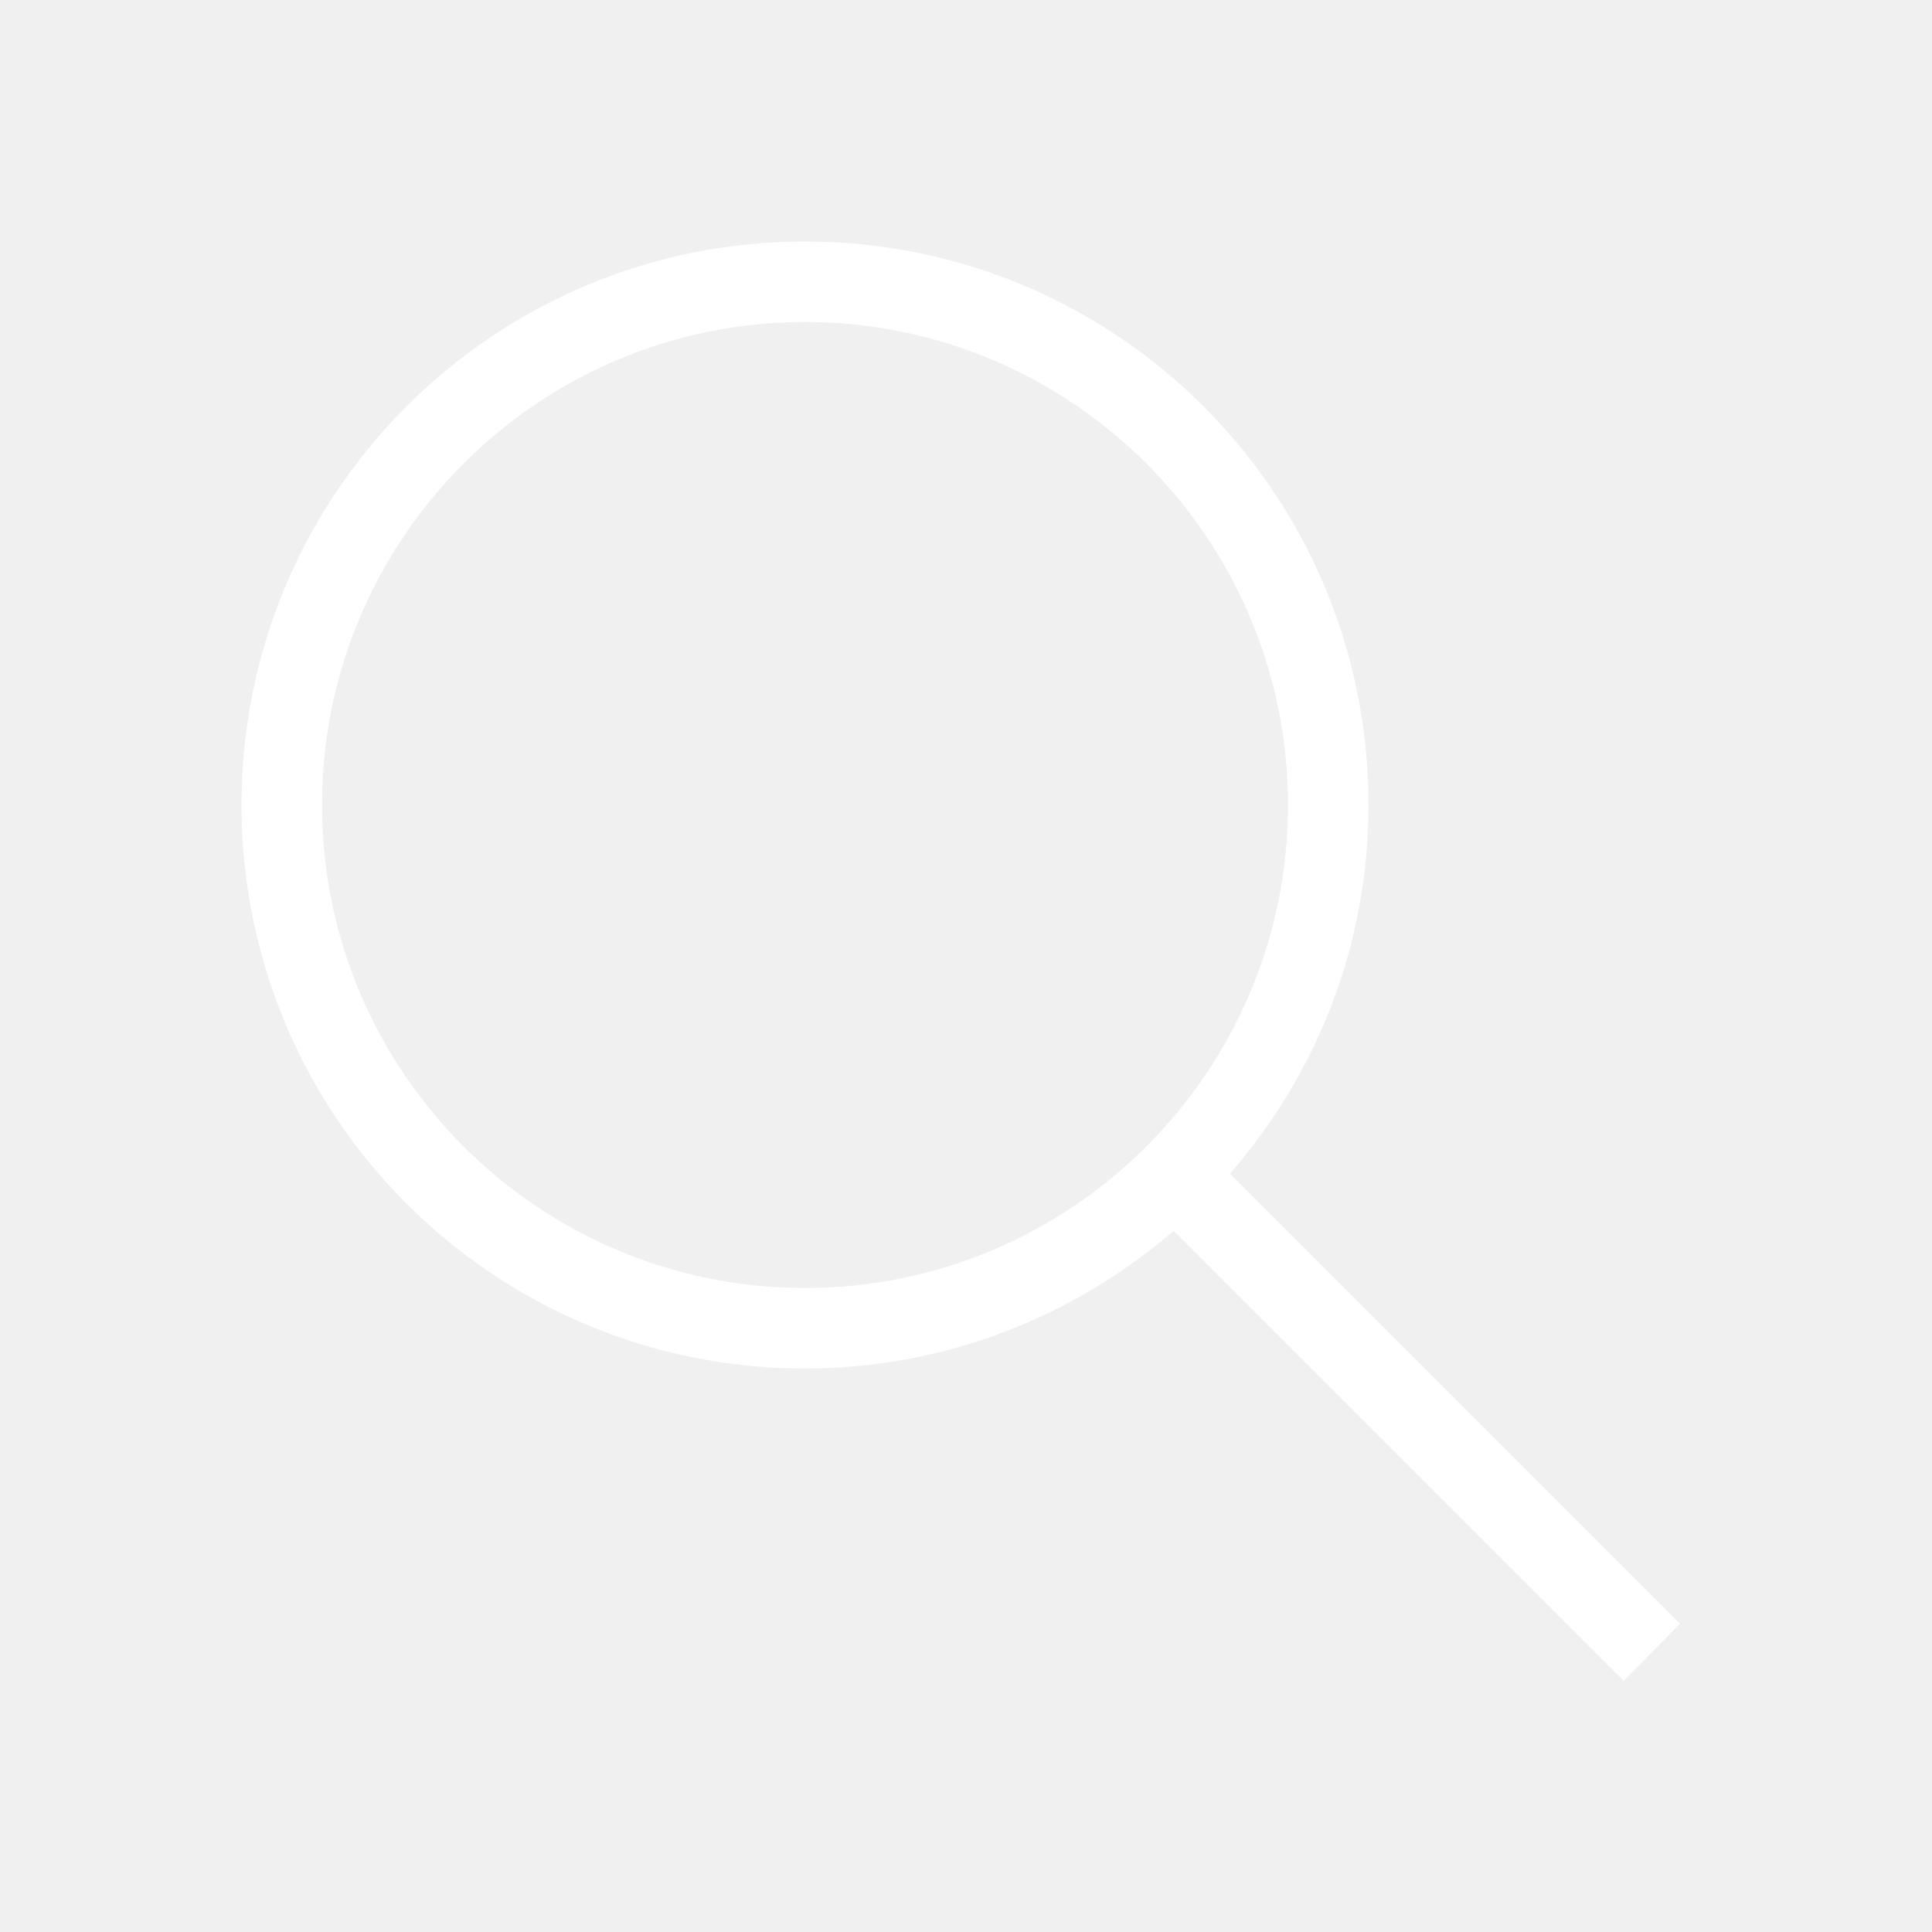
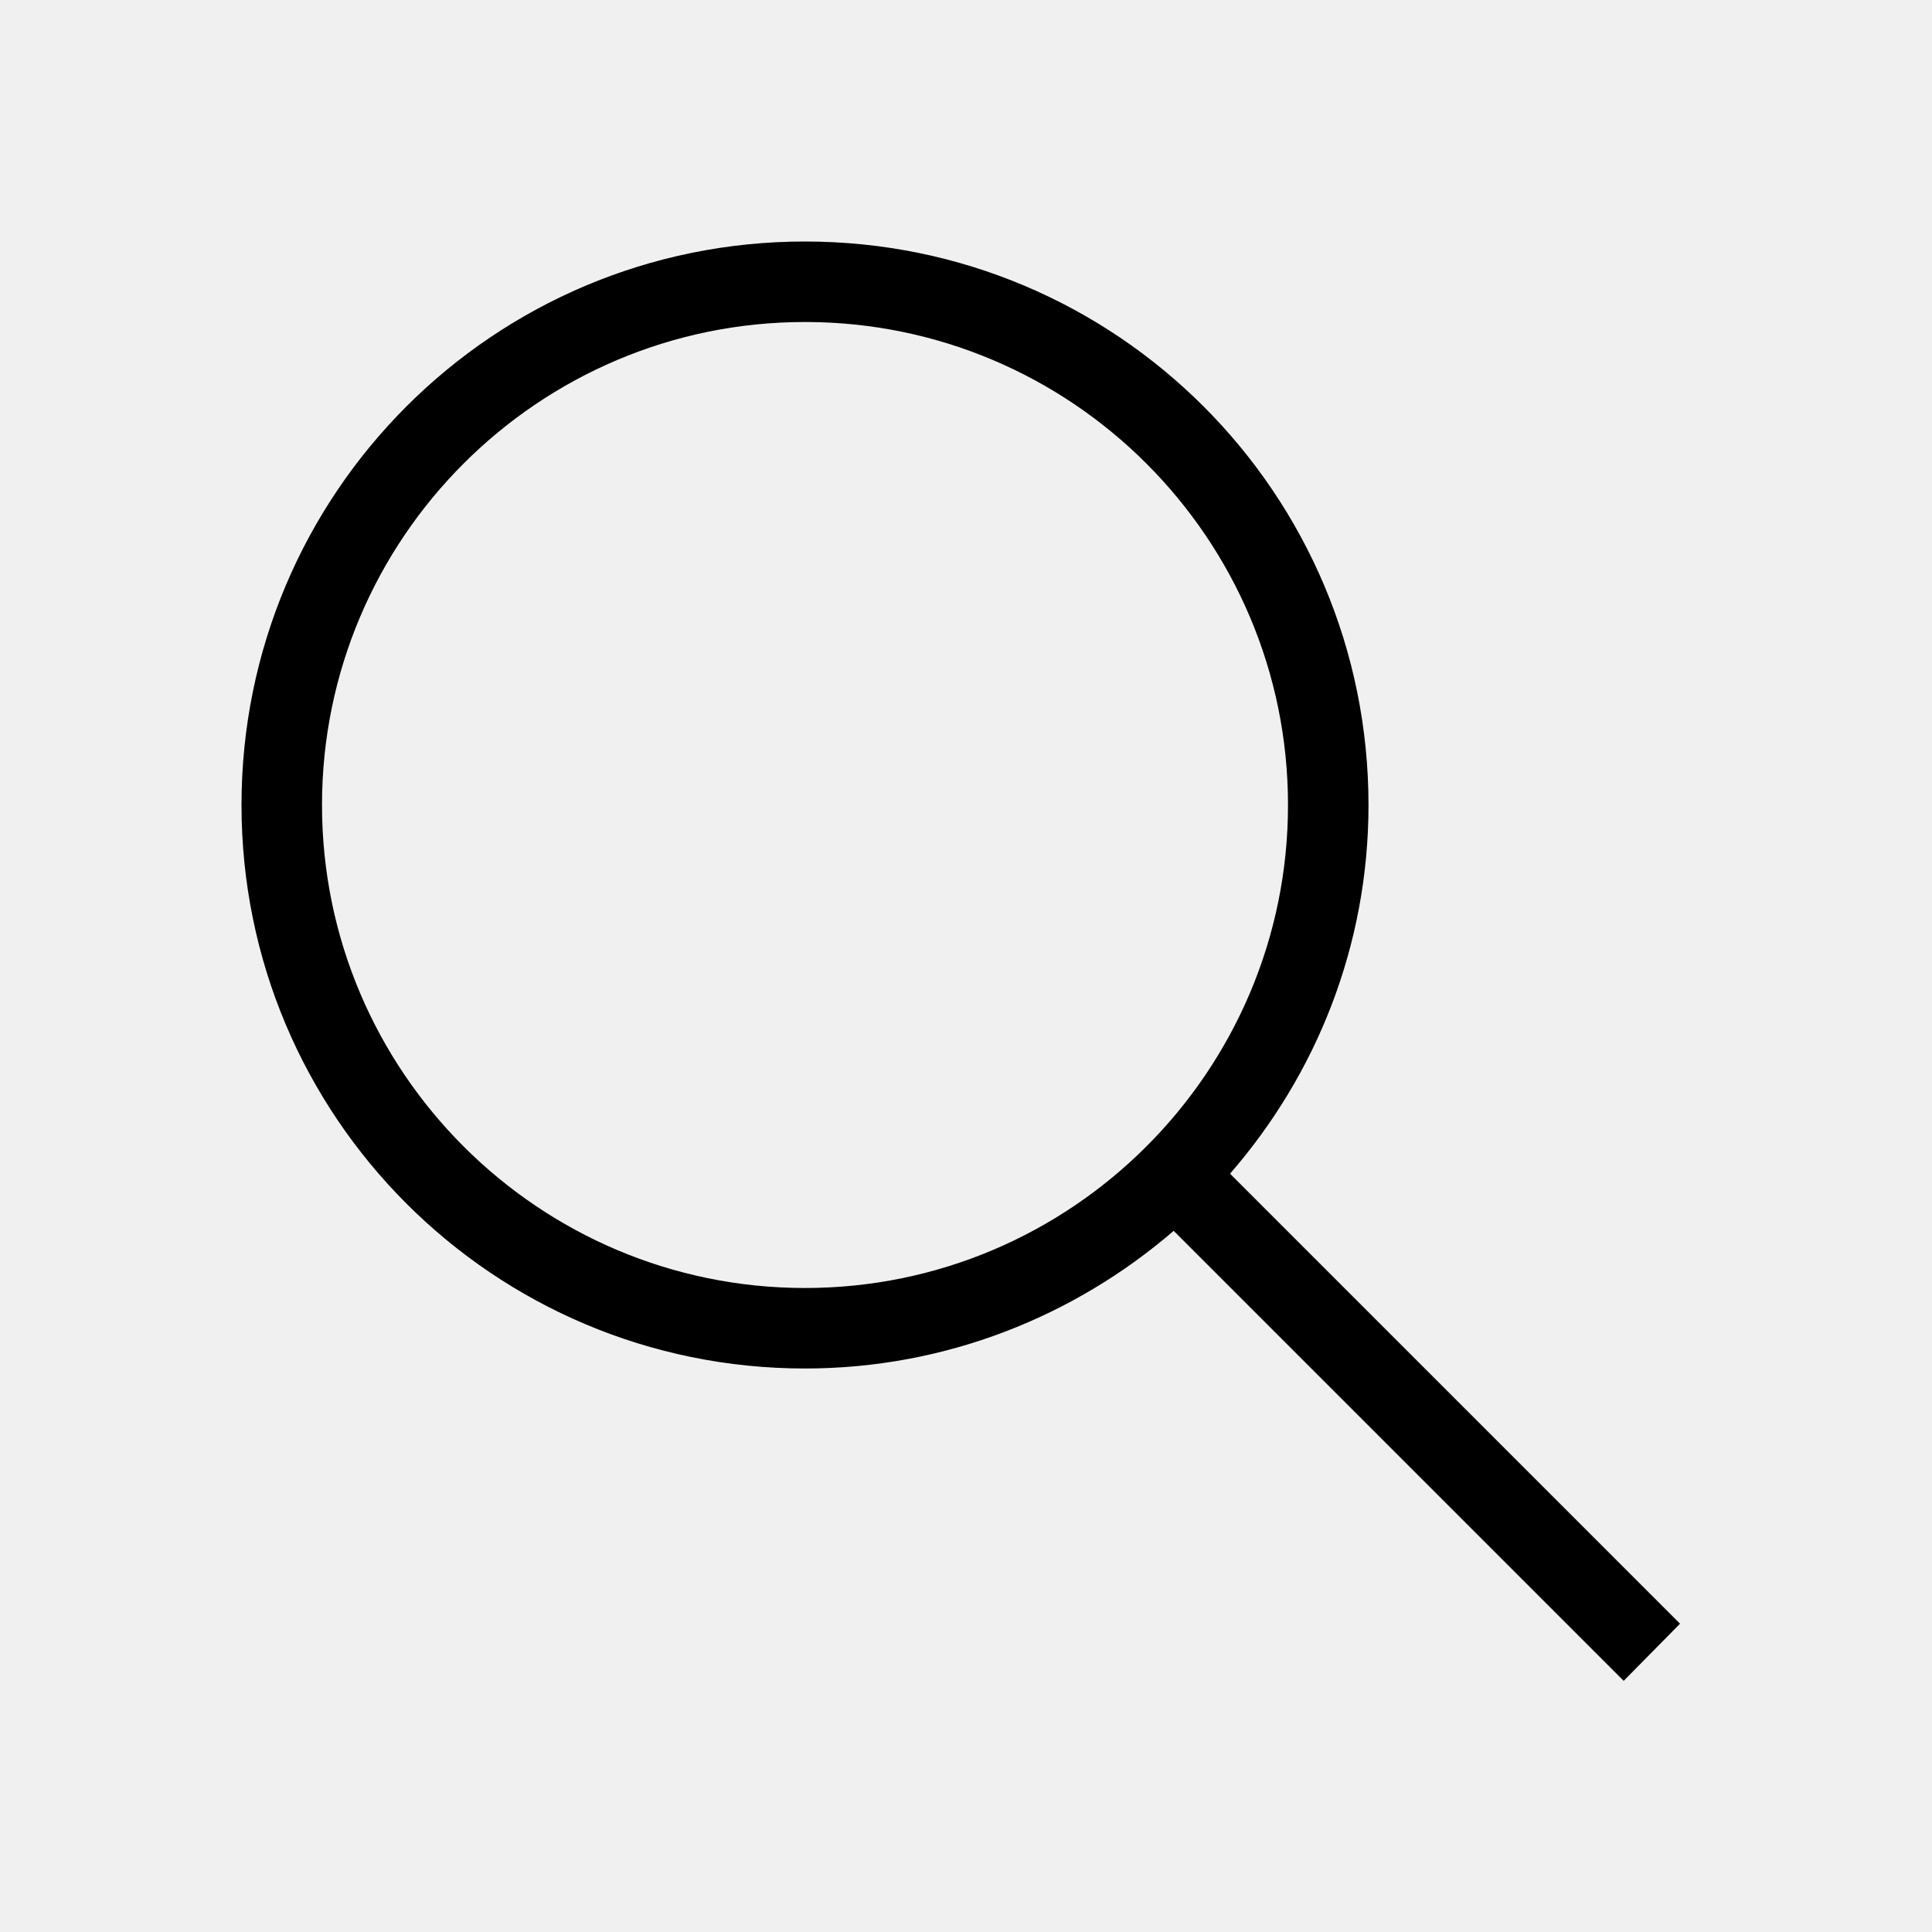
- <svg xmlns="http://www.w3.org/2000/svg" fill="white" enable-background="new 0 0 24 24" height="24" viewBox="0 0 24 24" width="24" focusable="false" style="pointer-events: none; display: block; width: 100%; height: 100%;">
+ <svg xmlns="http://www.w3.org/2000/svg" fill="black" enable-background="new 0 0 24 24" height="24" viewBox="0 0 24 24" width="24" focusable="false" style="pointer-events: none; display: block; width: 100%; height: 100%;">
  <path d="m20.87 20.17-5.59-5.59C16.35 13.35 17 11.75 17 10c0-3.87-3.13-7-7-7s-7 3.13-7 7 3.13 7 7 7c1.75 0 3.35-.65 4.58-1.71l5.59 5.59.7-.71zM10 16c-3.31 0-6-2.69-6-6s2.69-6 6-6 6 2.69 6 6-2.69 6-6 6z" />
</svg>
